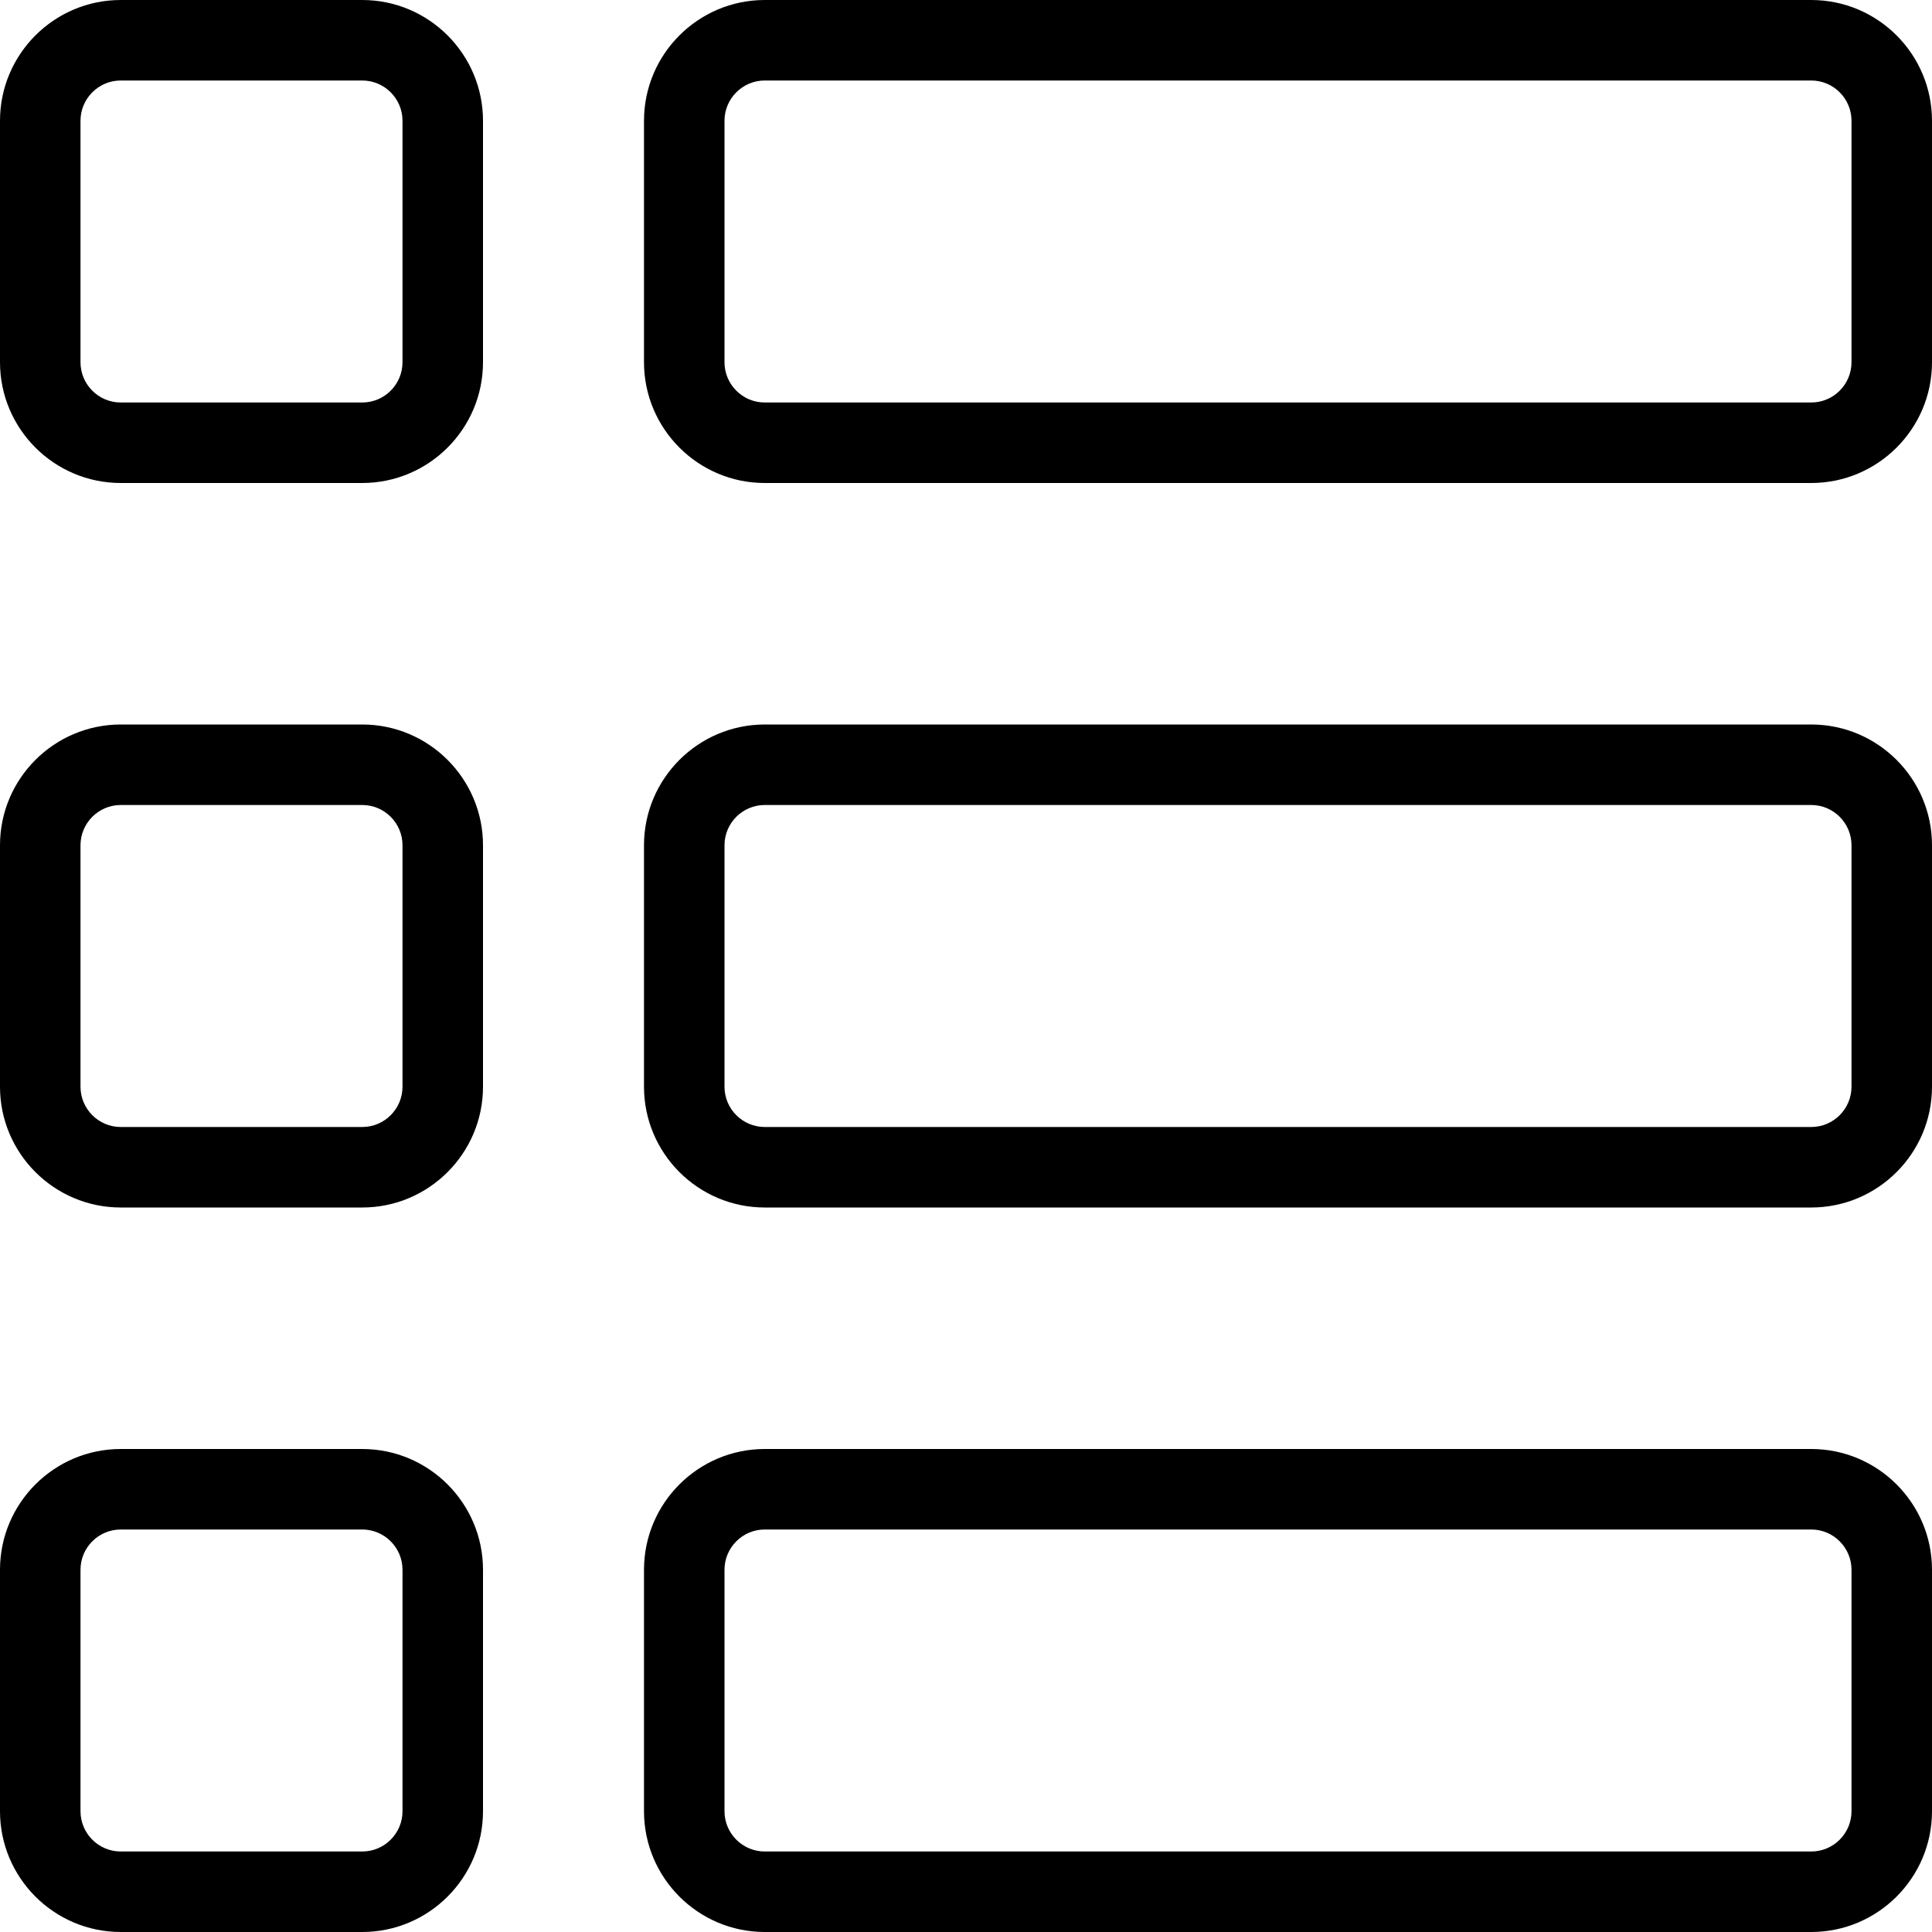
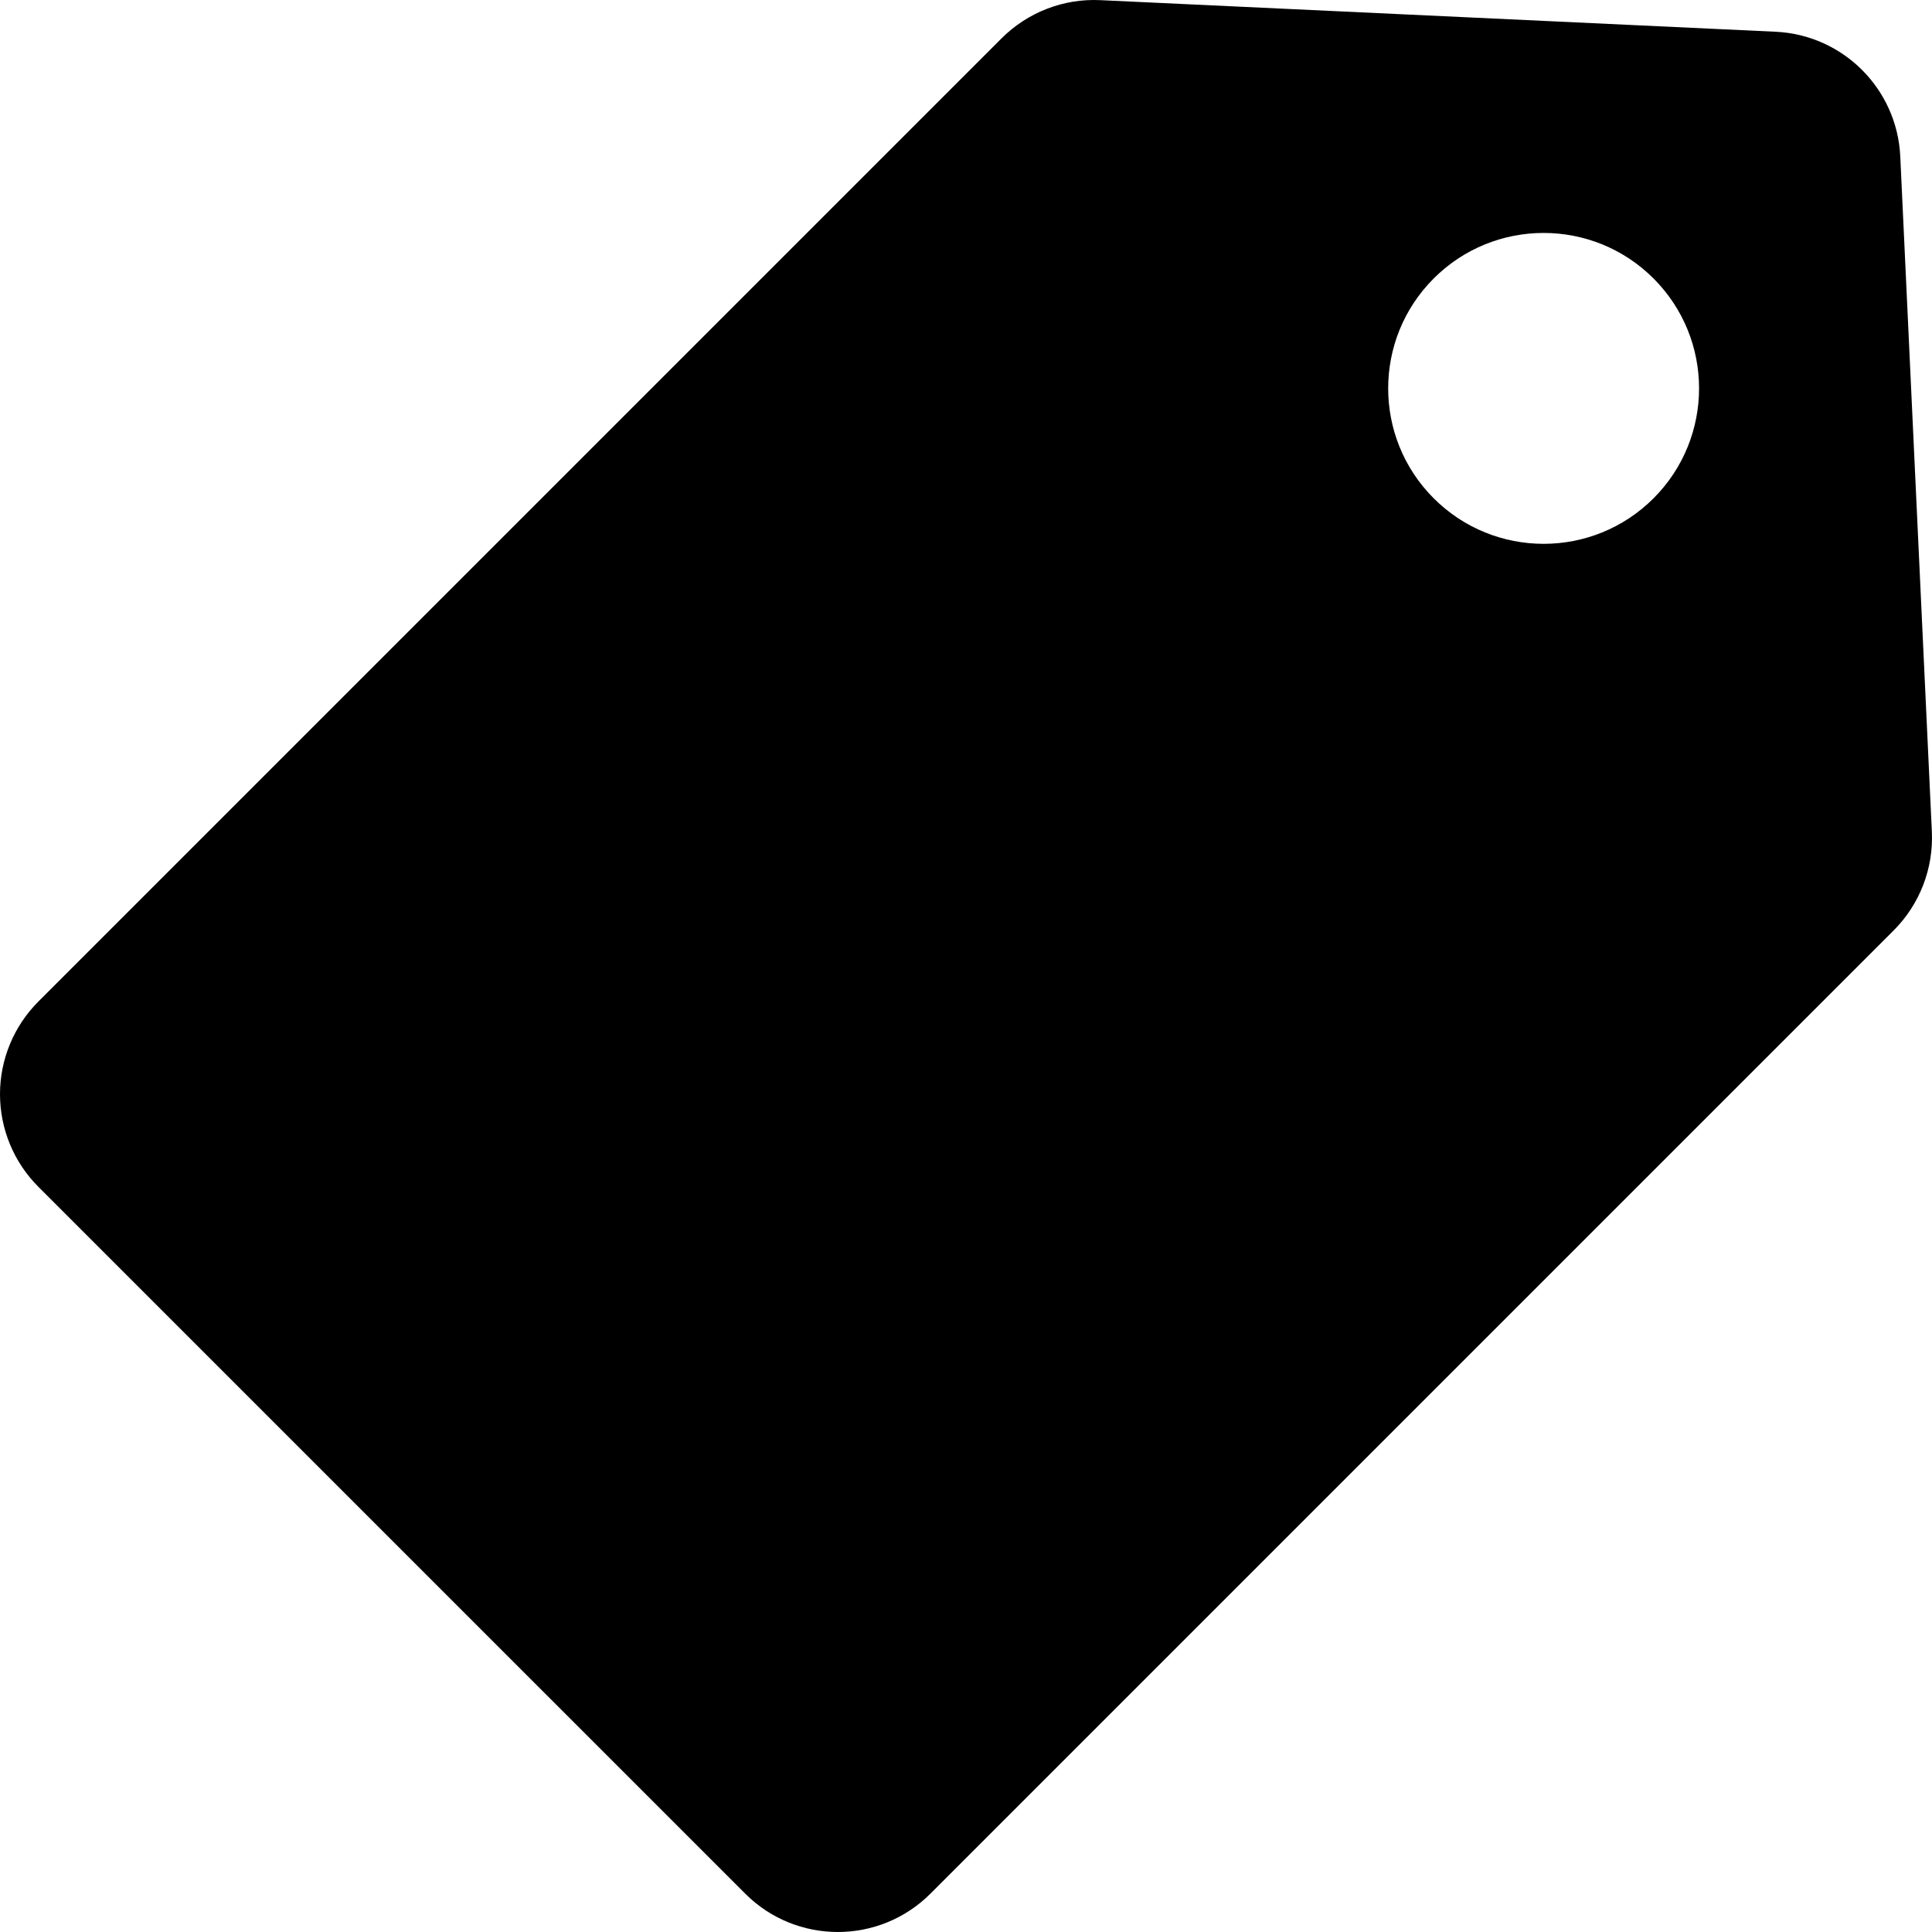
- <svg xmlns="http://www.w3.org/2000/svg" enable-background="new 0 0 24 24" height="512" viewBox="0 0 24 24" width="512">
-   <path d="m4.5 6h-3c-.827 0-1.5-.673-1.5-1.5v-3c0-.827.673-1.5 1.5-1.5h3c.827 0 1.5.673 1.5 1.5v3c0 .827-.673 1.5-1.5 1.5zm-3-5c-.276 0-.5.225-.5.5v3c0 .275.224.5.5.5h3c.276 0 .5-.225.5-.5v-3c0-.275-.224-.5-.5-.5z" />
-   <path d="m22.5 6h-13c-.827 0-1.5-.673-1.5-1.5v-3c0-.827.673-1.5 1.5-1.5h13c.827 0 1.5.673 1.5 1.5v3c0 .827-.673 1.5-1.5 1.5zm-13-5c-.276 0-.5.225-.5.5v3c0 .275.224.5.5.5h13c.276 0 .5-.225.5-.5v-3c0-.275-.224-.5-.5-.5z" />
-   <path d="m4.5 15h-3c-.827 0-1.5-.673-1.5-1.5v-3c0-.827.673-1.5 1.5-1.5h3c.827 0 1.5.673 1.5 1.5v3c0 .827-.673 1.5-1.5 1.5zm-3-5c-.276 0-.5.225-.5.5v3c0 .275.224.5.5.5h3c.276 0 .5-.225.5-.5v-3c0-.275-.224-.5-.5-.5z" />
-   <path d="m22.5 15h-13c-.827 0-1.5-.673-1.5-1.5v-3c0-.827.673-1.5 1.5-1.5h13c.827 0 1.5.673 1.5 1.5v3c0 .827-.673 1.5-1.5 1.5zm-13-5c-.276 0-.5.225-.5.5v3c0 .275.224.5.5.5h13c.276 0 .5-.225.5-.5v-3c0-.275-.224-.5-.5-.5z" />
-   <path d="m4.5 24h-3c-.827 0-1.5-.673-1.5-1.5v-3c0-.827.673-1.5 1.5-1.5h3c.827 0 1.5.673 1.5 1.5v3c0 .827-.673 1.5-1.5 1.5zm-3-5c-.276 0-.5.225-.5.5v3c0 .275.224.5.5.5h3c.276 0 .5-.225.5-.5v-3c0-.275-.224-.5-.5-.5z" />
-   <path d="m22.5 24h-13c-.827 0-1.5-.673-1.5-1.5v-3c0-.827.673-1.5 1.5-1.5h13c.827 0 1.5.673 1.5 1.5v3c0 .827-.673 1.5-1.5 1.5zm-13-5c-.276 0-.5.225-.5.5v3c0 .275.224.5.5.5h13c.276 0 .5-.225.5-.5v-3c0-.275-.224-.5-.5-.5z" />
+ <svg xmlns="http://www.w3.org/2000/svg" version="1.1" id="Capa_1" x="0px" y="0px" viewBox="0 0 295 295" style="enable-background:new 0 0 295 295;" xml:space="preserve">
+   <path d="M290.156,23.89c-0.482-10.311-8.733-18.562-19.044-19.044L168.005,0.023c-5.62-0.272-11.097,1.855-15.077,5.836  L5.858,152.93C2.108,156.681,0,161.767,0,167.072s2.107,10.392,5.858,14.143l107.929,107.928c3.904,3.905,9.023,5.857,14.142,5.857  c5.118,0,10.237-1.953,14.143-5.857l147.069-147.069c3.98-3.98,6.1-9.454,5.837-15.077L290.156,23.89z M252.481,76.087  c-9.269,9.269-24.298,9.269-33.567,0s-9.269-24.298,0-33.567s24.298-9.269,33.567,0S261.751,66.817,252.481,76.087z" />
+   <g>
+ </g>
+   <g>
+ </g>
+   <g>
+ </g>
+   <g>
+ </g>
+   <g>
+ </g>
+   <g>
+ </g>
+   <g>
+ </g>
+   <g>
+ </g>
+   <g>
+ </g>
+   <g>
+ </g>
+   <g>
+ </g>
+   <g>
+ </g>
+   <g>
+ </g>
+   <g>
+ </g>
+   <g>
+ </g>
</svg>
